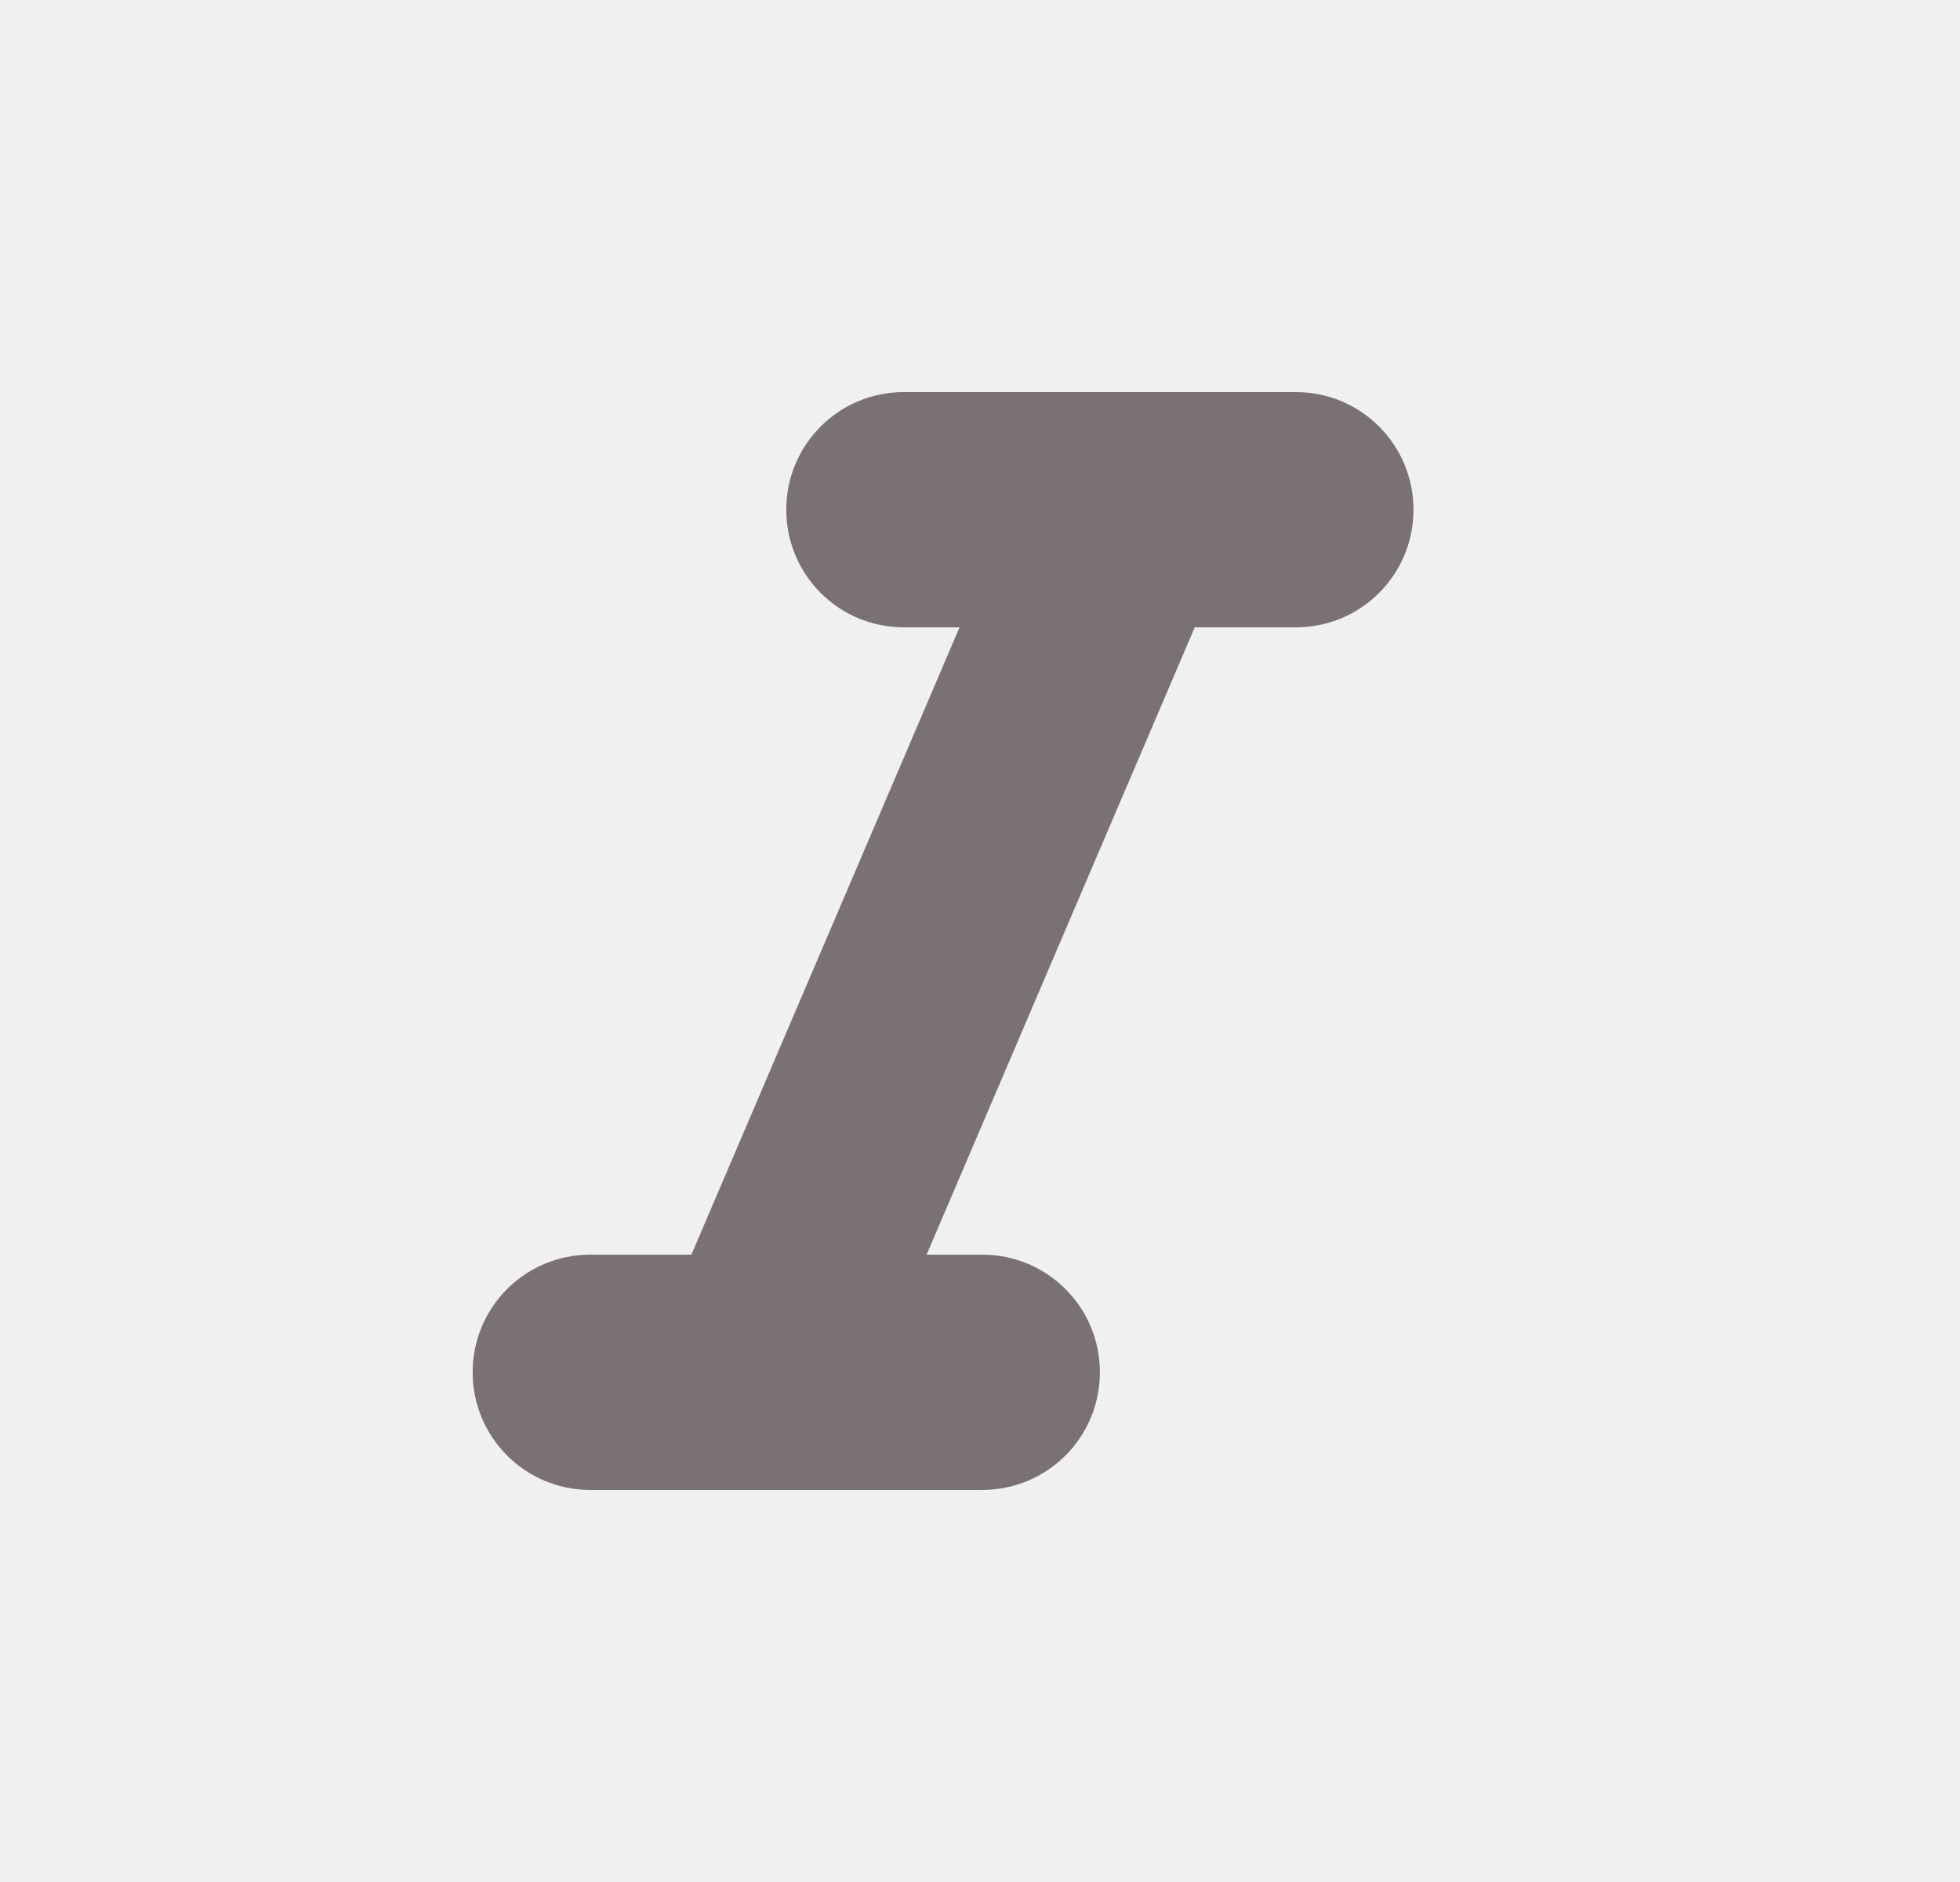
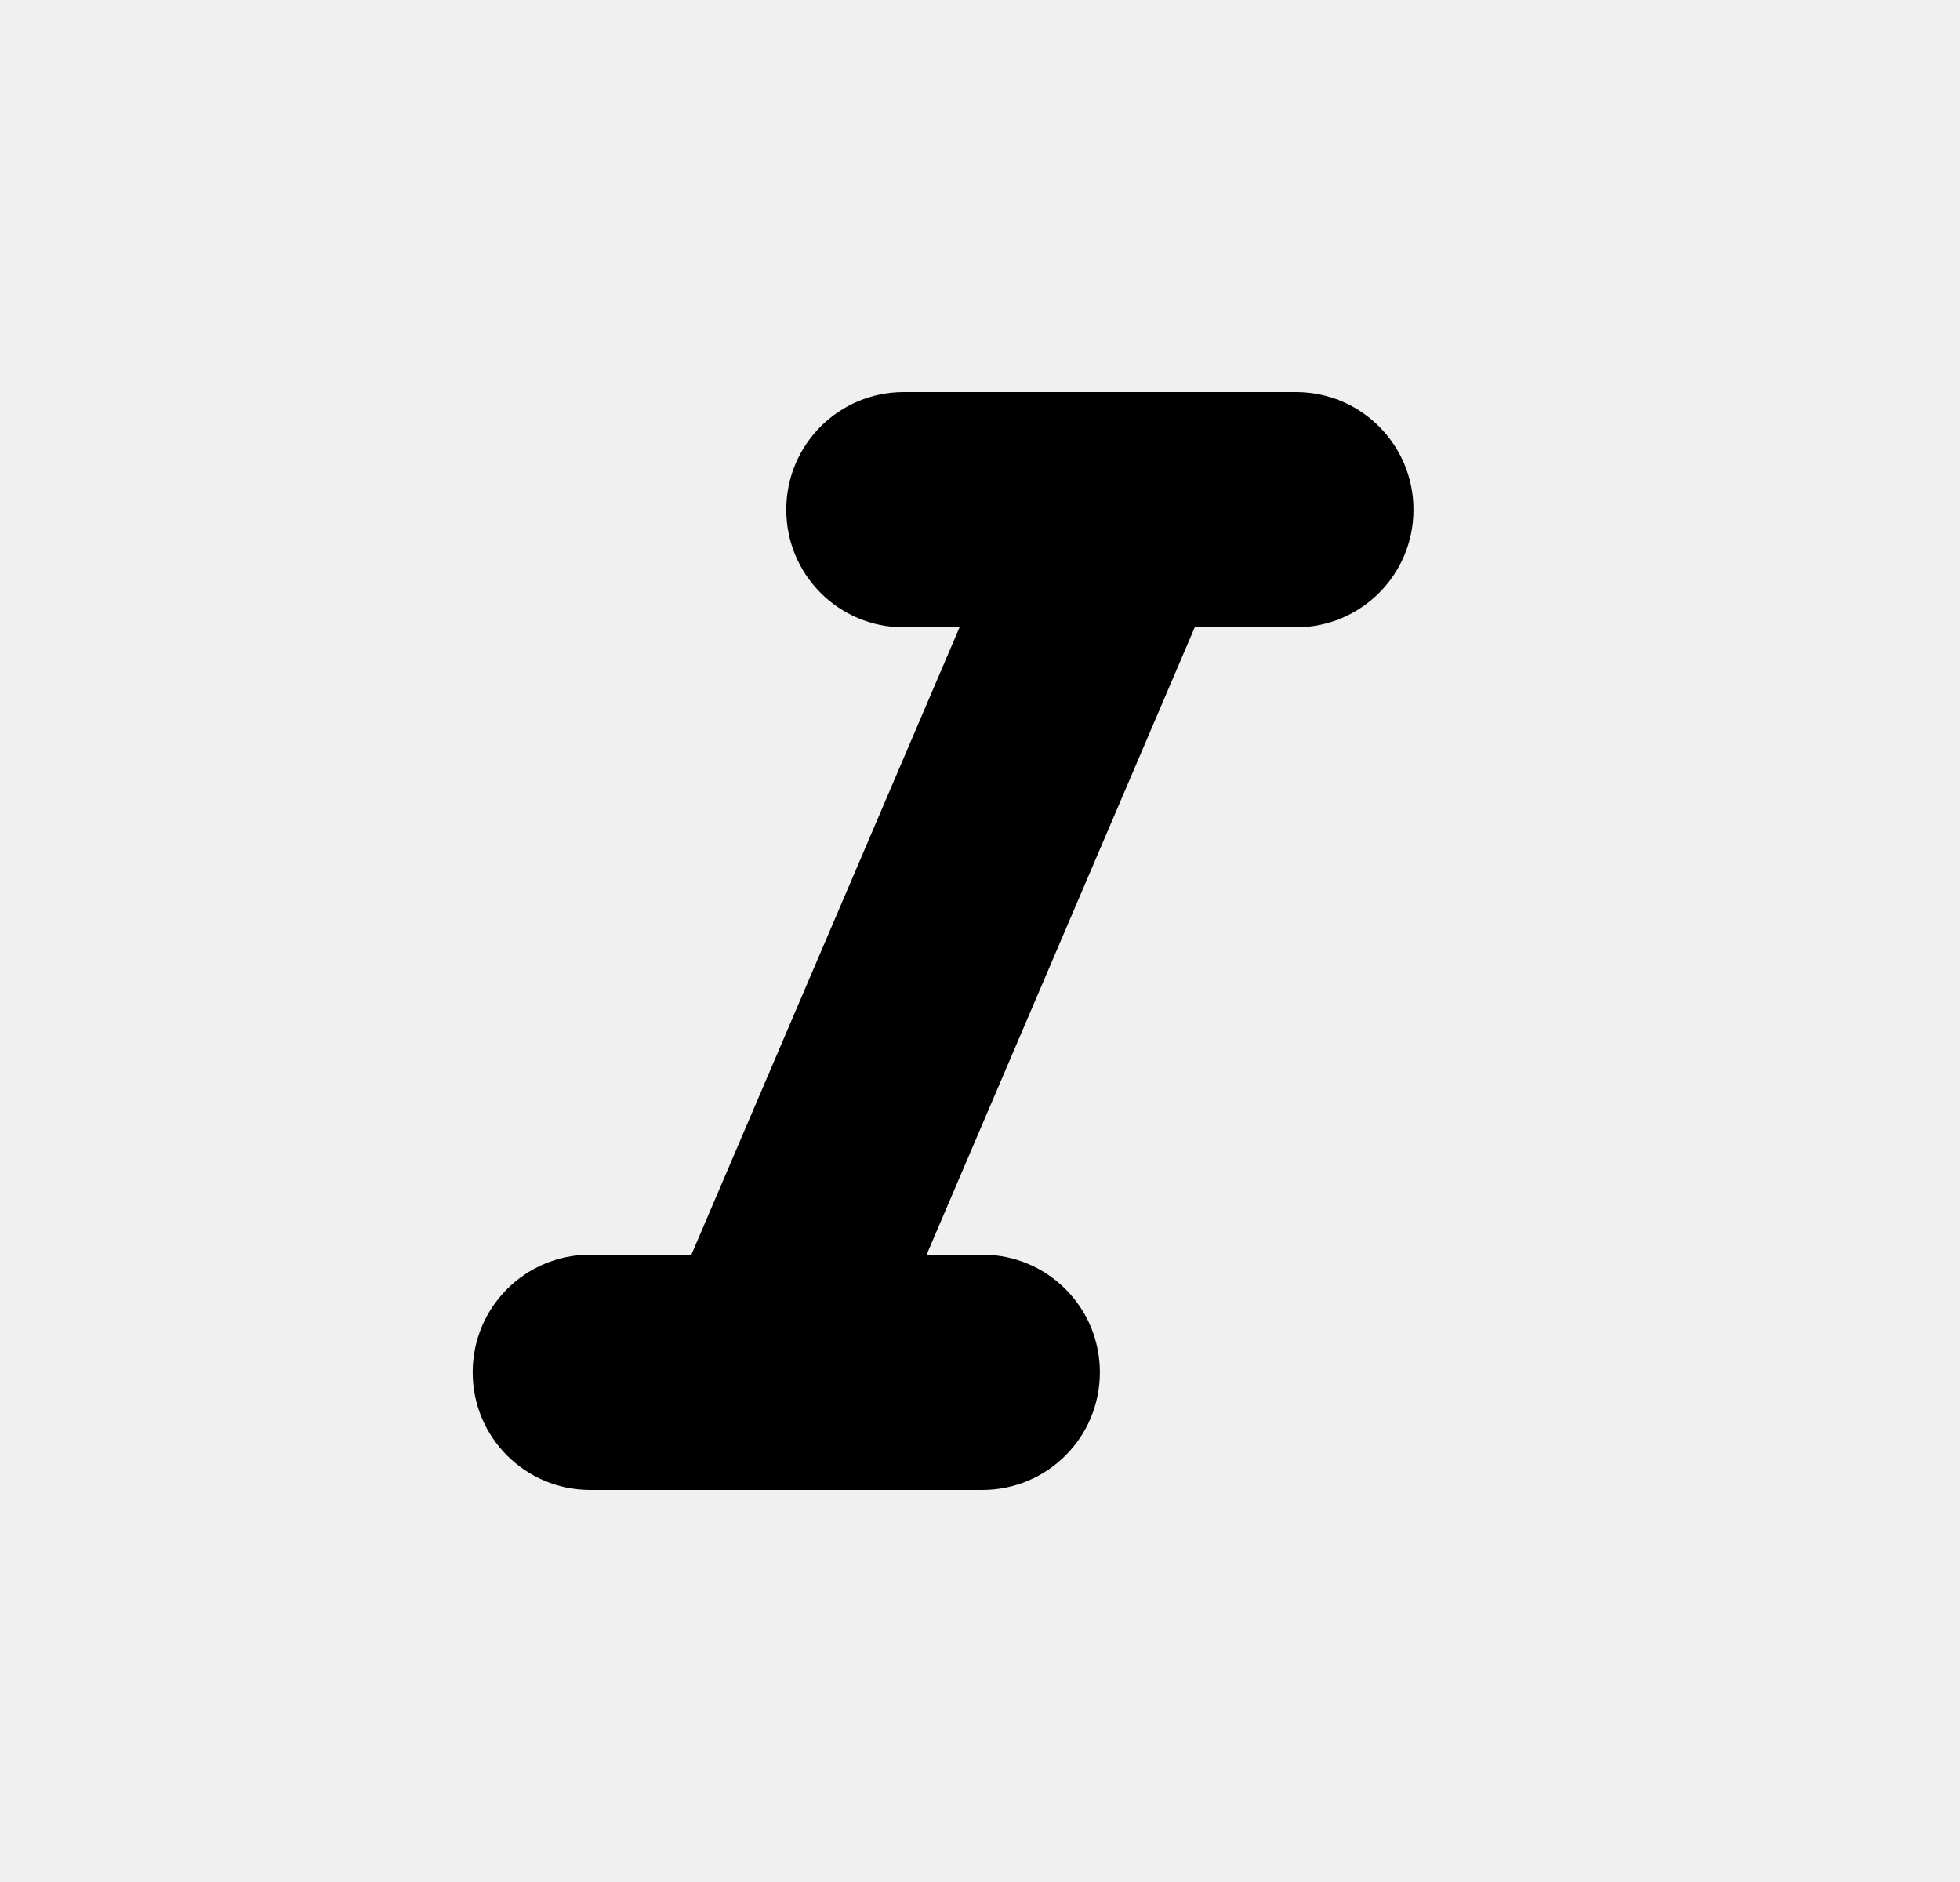
- <svg xmlns="http://www.w3.org/2000/svg" width="25" height="24" viewBox="0 0 25 24" fill="none">
-   <g clip-path="url(#clip0_287_636)">
-     <path d="M10.029 6.5C10.029 7.33 10.699 8 11.529 8H12.239L8.819 16H7.529C6.699 16 6.029 16.67 6.029 17.5C6.029 18.33 6.699 19 7.529 19H12.529C13.359 19 14.029 18.33 14.029 17.5C14.029 16.67 13.359 16 12.529 16H11.819L15.239 8H16.529C17.359 8 18.029 7.33 18.029 6.5C18.029 5.67 17.359 5 16.529 5H11.529C10.699 5 10.029 5.67 10.029 6.5Z" fill="#797173" />
-   </g>
-   <defs>
-     <clipPath id="clip0_287_636">
-       <rect width="24" height="24" fill="white" transform="translate(0.0287476)" />
-     </clipPath>
-   </defs>
+ <svg xmlns="http://www.w3.org/2000/svg" width="25" height="24" viewBox="0 0 25 24">
+   <path d="M10.029 6.5C10.029 7.33 10.699 8 11.529 8H12.239L8.819 16H7.529C6.699 16 6.029 16.67 6.029 17.5C6.029 18.33 6.699 19 7.529 19H12.529C13.359 19 14.029 18.33 14.029 17.5C14.029 16.67 13.359 16 12.529 16H11.819L15.239 8H16.529C17.359 8 18.029 7.33 18.029 6.5C18.029 5.67 17.359 5 16.529 5H11.529C10.699 5 10.029 5.67 10.029 6.5Z" />
</svg>
